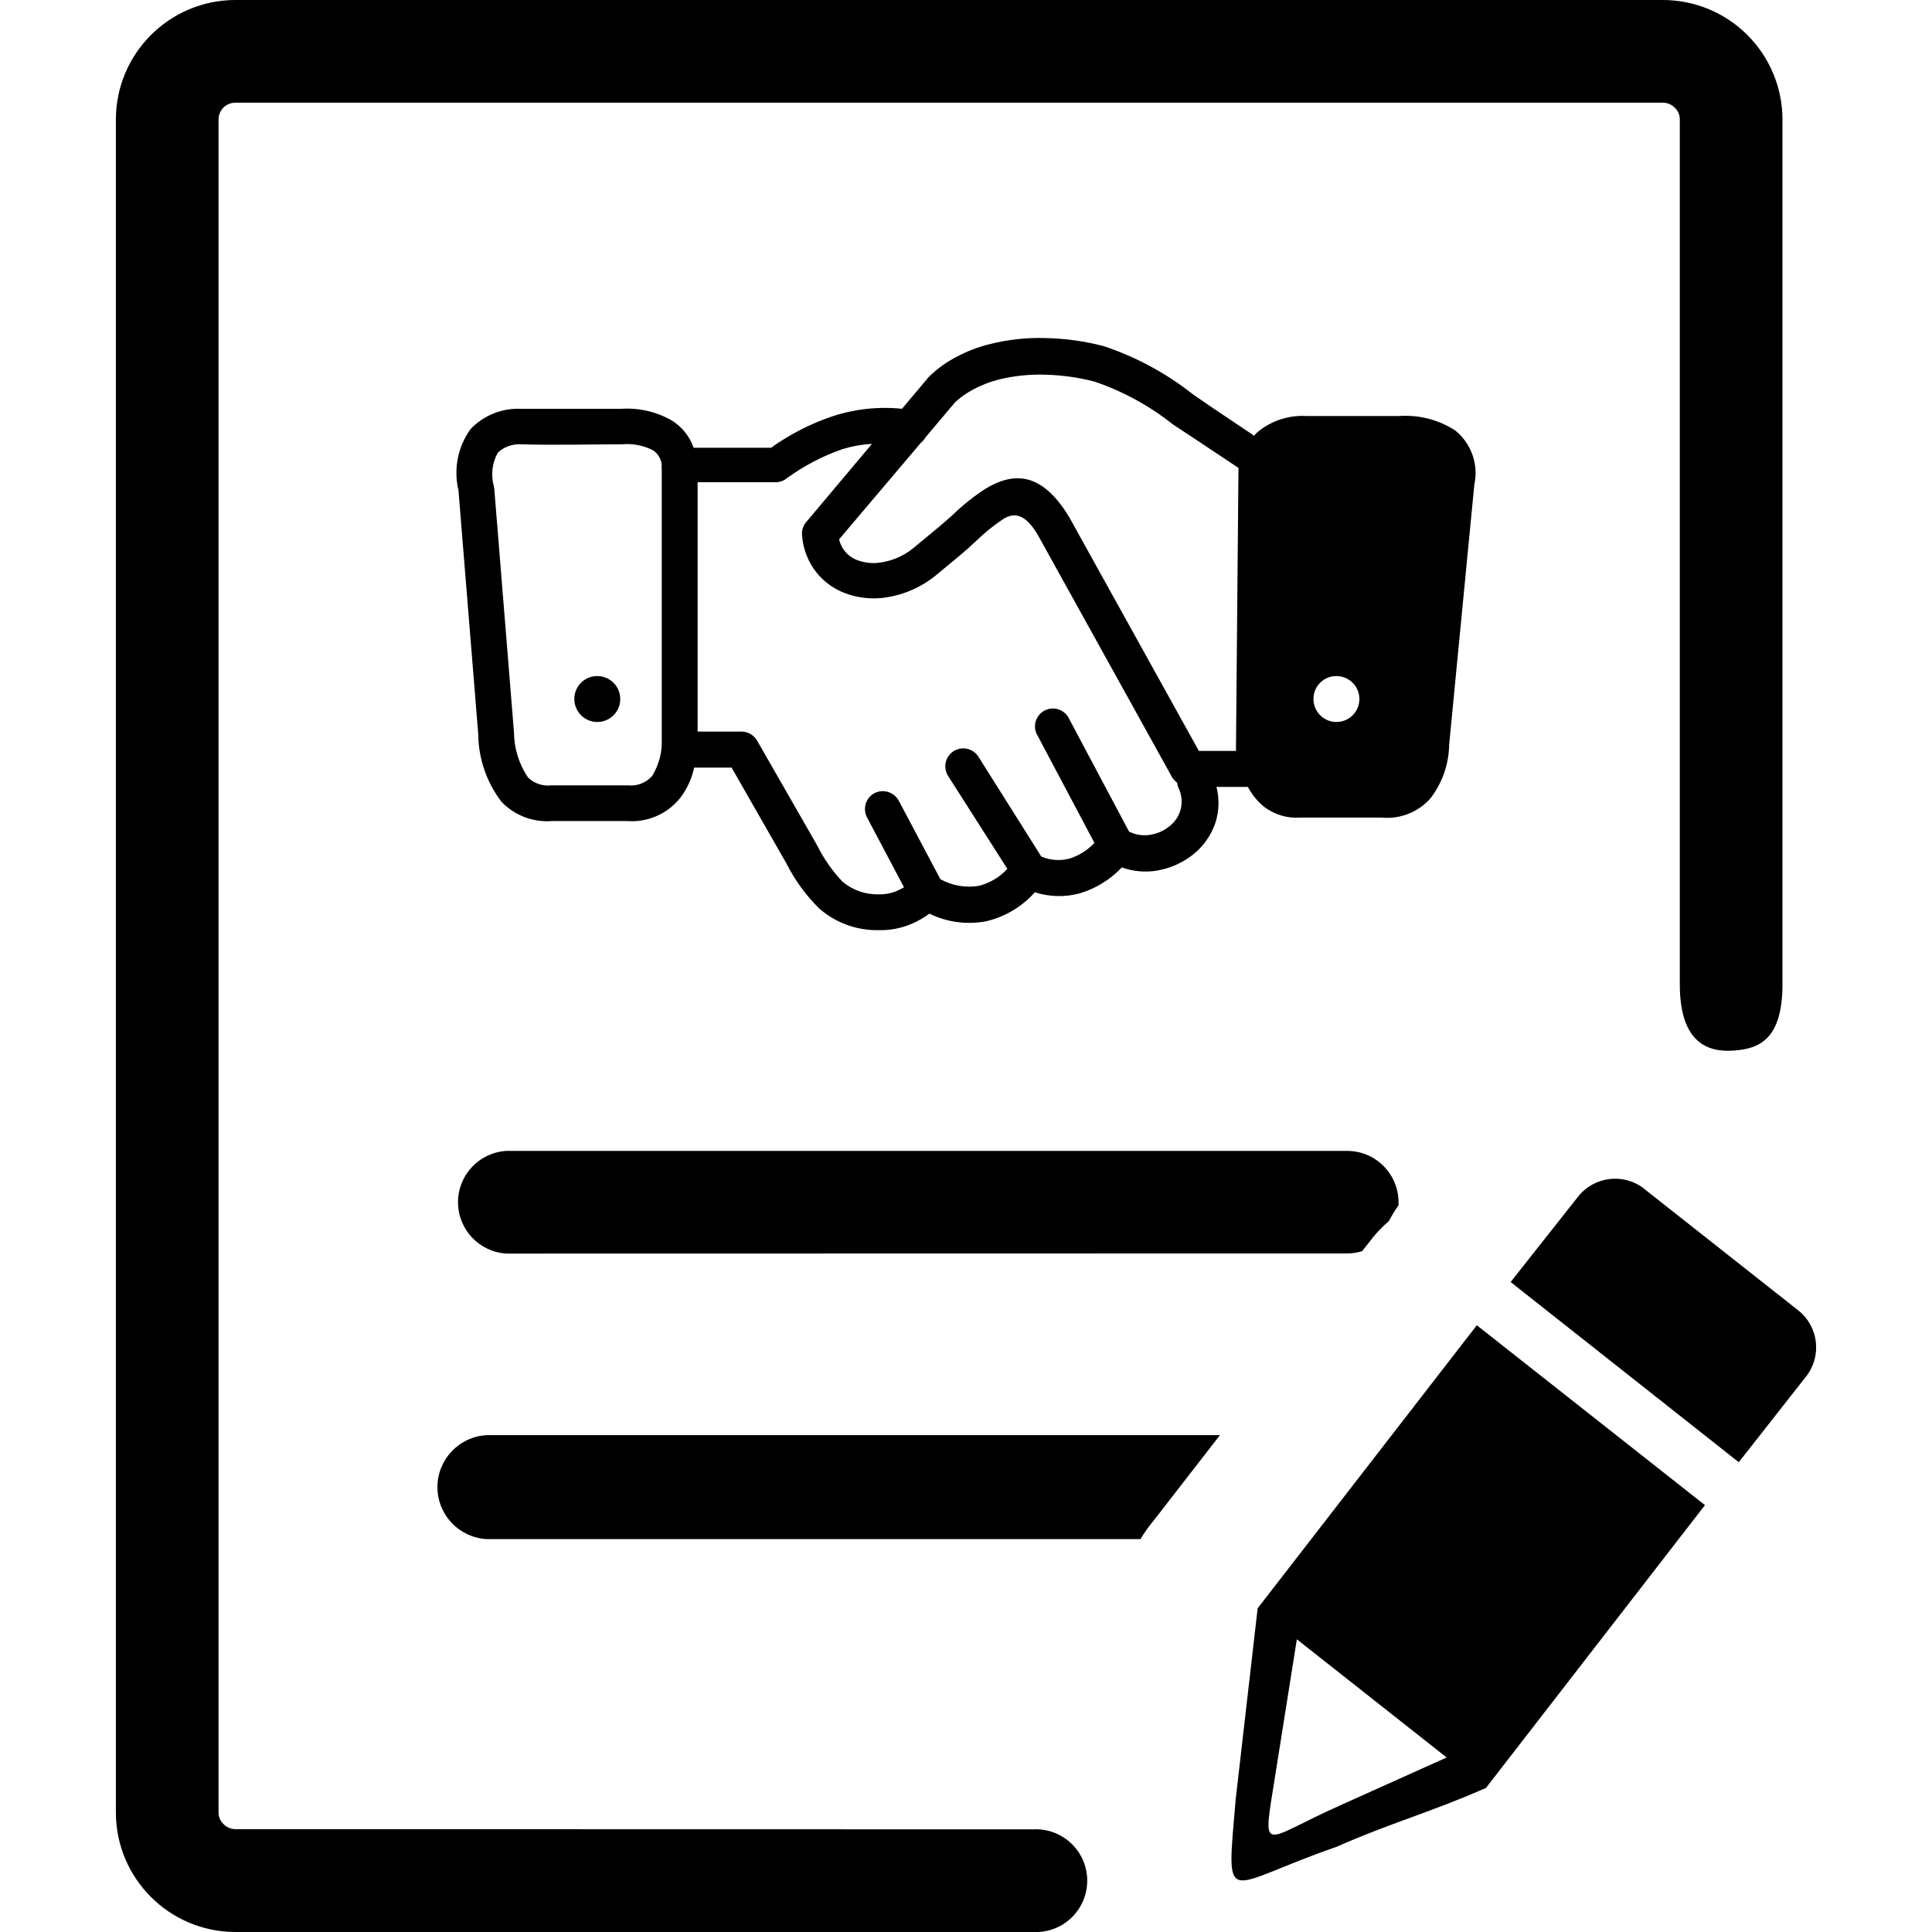
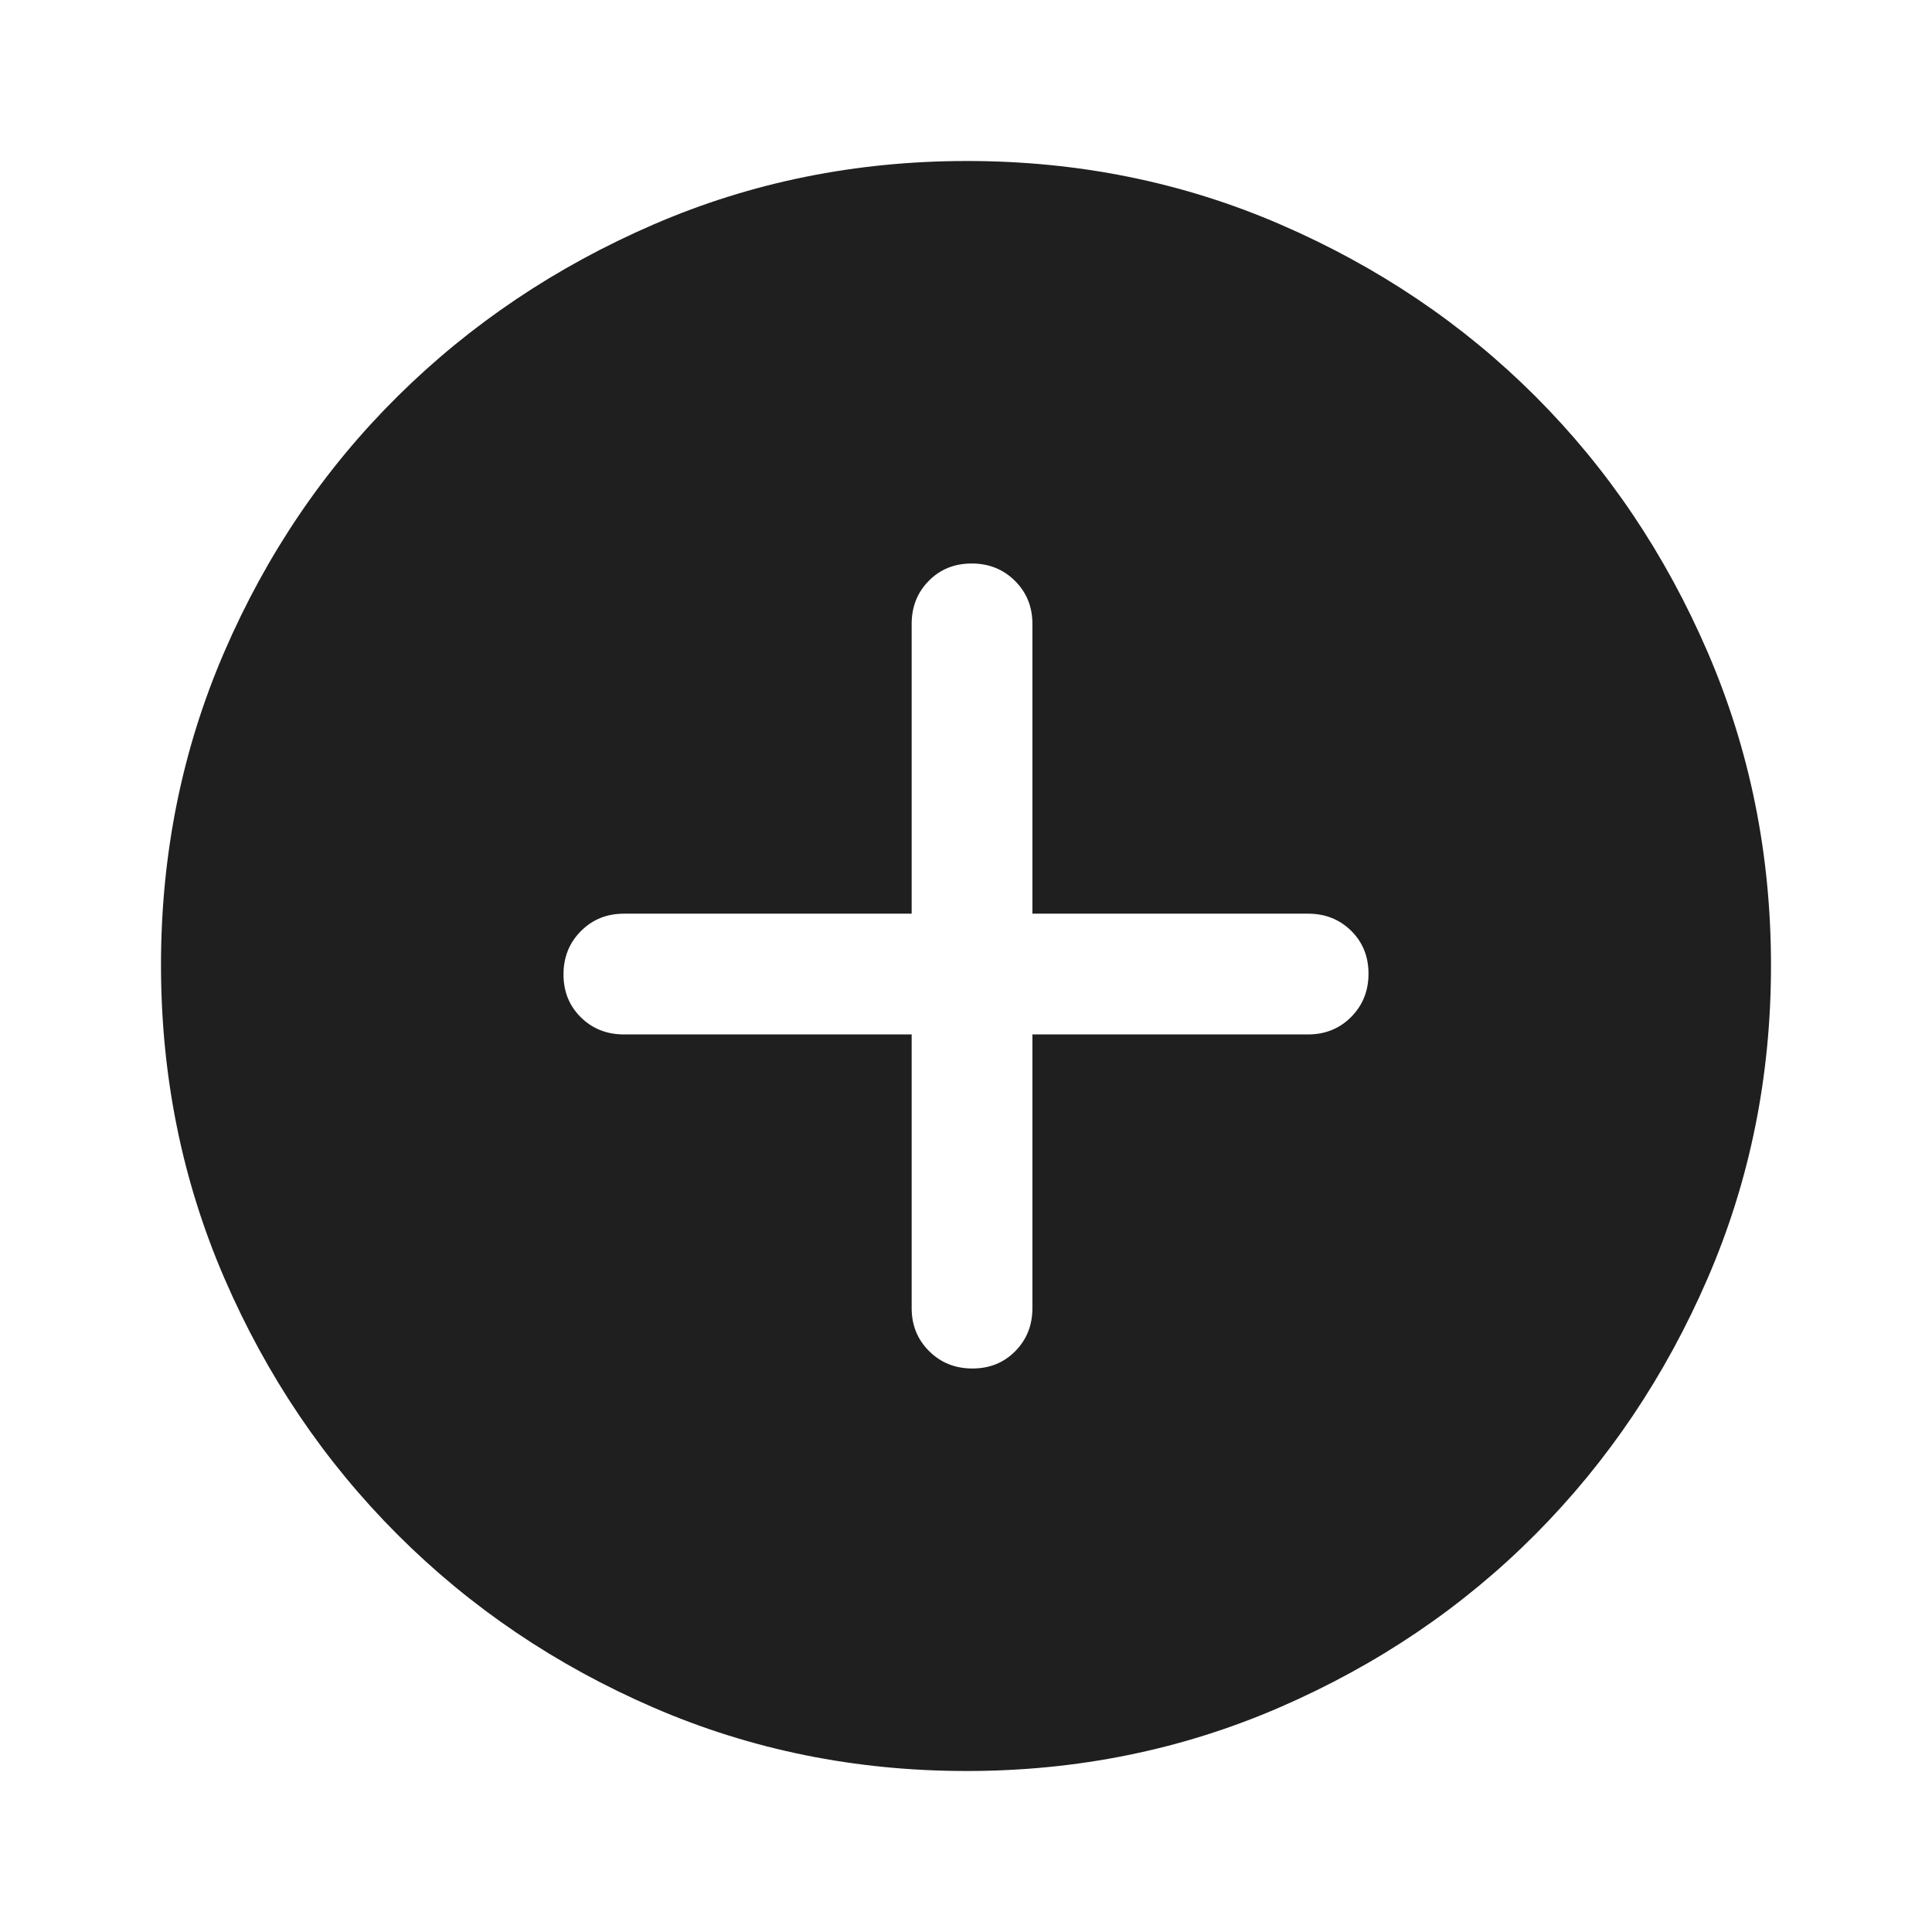
- <svg xmlns="http://www.w3.org/2000/svg" id="Layer_1" data-name="Layer 1" width="48" height="48" viewBox="0 0 108.14 122.88">
-   <defs>
-     <style>.cls-1{fill-rule:evenodd;}</style>
-   </defs>
-   <path class="cls-1" d="M24.06,31l1.26,15.57a5.2,5.2,0,0,0,.9,2.89,1.86,1.86,0,0,0,1.51.49h4.83a1.79,1.79,0,0,0,1.55-.6A4.14,4.14,0,0,0,34.72,47V29.84a.86.86,0,0,1,0-.28v0a1.3,1.3,0,0,0-.55-.92,3.65,3.65,0,0,0-2-.38c-2.11,0-4.28.06-6.37,0a2,2,0,0,0-1.5.52,2.79,2.79,0,0,0-.26,2.14V31ZM97.2,75.61l9.8,7.73a3,3,0,0,1,.5,4.21L103.22,93,88.71,81.54,93,76.11a3,3,0,0,1,4.21-.5ZM58.33,116.35a3.27,3.27,0,1,1,0,6.53H7.6a7.61,7.61,0,0,1-7.6-7.6V7.6A7.61,7.61,0,0,1,7.6,0H98.36A7.61,7.61,0,0,1,106,7.6v55c0,3.56-1.53,4.11-3.11,4.22s-3.42-.43-3.42-4.22V7.6a1,1,0,0,0-.32-.75,1.07,1.07,0,0,0-.75-.32H7.6a1.11,1.11,0,0,0-.76.31,1.13,1.13,0,0,0-.31.76V115.27a1,1,0,0,0,.32.75,1.07,1.07,0,0,0,.76.32ZM23.58,97.89a3.31,3.31,0,0,1,0-6.61H70.22L66,96.72a8.56,8.56,0,0,0-.83,1.17Zm1.27-18.16a3.27,3.27,0,0,1,0-6.53H78.32a3.27,3.27,0,0,1,3.26,3.27,1.21,1.21,0,0,1,0,.19,8.32,8.32,0,0,0-.61,1A8.14,8.14,0,0,0,79.72,79l-.46.58a3.29,3.29,0,0,1-.94.14Zm62.26,34c-3.39,1.5-6.11,2.24-9.49,3.74-7.2,2.48-7,4.15-6.4-3l1.4-12.18h0l13.94-18,14.51,11.44-13.94,18Zm-12-9.47,9.53,7.52-6.67,3c-5.22,2.31-5.06,3.42-4.21-2l1.35-8.5ZM72.38,27.72a2.13,2.13,0,0,1,.26-.26,4.47,4.47,0,0,1,3.1-1h5.87a5.8,5.8,0,0,1,3.59.93,3.48,3.48,0,0,1,1.2,3.44L84.8,47.36a5.73,5.73,0,0,1-1.2,3.43A3.68,3.68,0,0,1,80.49,52H75.34A3.39,3.39,0,0,1,73,51.29a4.06,4.06,0,0,1-1-1.24H70a4.11,4.11,0,0,1-.06,2.26,4.4,4.4,0,0,1-1.45,2.06,5.08,5.08,0,0,1-2.26,1,4.44,4.44,0,0,1-2.25-.2,6.09,6.09,0,0,1-2.68,1.65,5,5,0,0,1-2.85-.07,6,6,0,0,1-3.07,1.84,5.78,5.78,0,0,1-3.64-.48,5.58,5.58,0,0,1-1.18.67,5,5,0,0,1-2.06.38,5.57,5.57,0,0,1-3.77-1.38,11,11,0,0,1-2.08-2.86l-3.49-6.1H36.78a4.87,4.87,0,0,1-.87,1.91,3.94,3.94,0,0,1-3.4,1.49H27.74A4,4,0,0,1,24.53,51a7.17,7.17,0,0,1-1.48-4.18v-.1L21.79,31.19a4.77,4.77,0,0,1,.76-3.89A4.15,4.15,0,0,1,25.7,26h6.46a5.73,5.73,0,0,1,3.21.75,3.35,3.35,0,0,1,1.38,1.73h4.92a14.84,14.84,0,0,1,3.9-2A10.63,10.63,0,0,1,50,26l1.68-2,.1-.1a7.16,7.16,0,0,1,1.72-1.22,8.94,8.94,0,0,1,2.07-.79,13,13,0,0,1,3.51-.39,15.93,15.93,0,0,1,3.73.51l0,0a18.6,18.6,0,0,1,5.68,3.06l1.28.88,2.55,1.71ZM50.13,56.44,47.78,52a1.15,1.15,0,0,1,.46-1.55,1.16,1.16,0,0,1,1.55.47l2.65,5a3.75,3.75,0,0,0,2.45.42,3.66,3.66,0,0,0,1.81-1.08l-3.77-5.91a1.14,1.14,0,0,1,1.93-1.22l4,6.35a2.79,2.79,0,0,0,1.79.13,3.72,3.72,0,0,0,1.59-1l-3.6-6.79a1.14,1.14,0,1,1,2-1.08l3.8,7.15a2.16,2.16,0,0,0,1.37.2,2.52,2.52,0,0,0,1.19-.53,2,2,0,0,0,.7-1,2,2,0,0,0-.11-1.44,1,1,0,0,1-.09-.34,1.19,1.19,0,0,1-.39-.47l-8.48-15.3c-.81-1.37-1.52-1.42-2.19-1a12,12,0,0,0-1.75,1.42c-.35.33-.71.65-1.06.94l-1.51,1.25a6.54,6.54,0,0,1-3.48,1.42,5.19,5.19,0,0,1-2.23-.3,4.28,4.28,0,0,1-1.83-1.3,4.33,4.33,0,0,1-.94-2.41,1.15,1.15,0,0,1,.34-.91l4.11-4.89a8,8,0,0,0-1.89.34,13.66,13.66,0,0,0-3.53,1.85,1.1,1.1,0,0,1-.71.25H37V46.53h2.81a1.15,1.15,0,0,1,1,.62l3.8,6.63a9.39,9.39,0,0,0,1.61,2.3,3.41,3.41,0,0,0,2.31.8,2.68,2.68,0,0,0,1.13-.21,3.19,3.19,0,0,0,.45-.23Zm21.11-8.68.16-18-2.84-1.89L67.24,27a16.66,16.66,0,0,0-5-2.73h0a13.79,13.79,0,0,0-3.18-.44,10.87,10.87,0,0,0-2.91.31,7.18,7.18,0,0,0-1.58.61,5.41,5.41,0,0,0-1.19.83L51.5,27.81a1.05,1.05,0,0,1-.29.34L46,34.3a1.85,1.85,0,0,0,1.22,1.35,2.92,2.92,0,0,0,1.24.15,4.28,4.28,0,0,0,2.25-.93l1.47-1.22c.34-.27.66-.57,1-.86a13.86,13.86,0,0,1,2.12-1.7C57.11,30,58.89,30,60.64,32.9l8.24,14.86ZM30.62,43a1.46,1.46,0,1,1-1.46,1.46A1.45,1.45,0,0,1,30.62,43Zm47,0a1.46,1.46,0,1,1-1.45,1.46A1.45,1.45,0,0,1,77.59,43Z" />
+ <svg xmlns="http://www.w3.org/2000/svg" height="48px" viewBox="0 -960 960 960" width="48px" fill="#1f1f1f">
+   <path d="M453-446v136q0 12.75 8.68 21.37 8.67 8.63 21.5 8.63 12.82 0 21.32-8.63 8.5-8.62 8.5-21.37v-136h137q12.75 0 21.38-8.68 8.62-8.67 8.62-21.5 0-12.82-8.62-21.32-8.63-8.5-21.38-8.5H513v-144q0-12.75-8.68-21.38-8.67-8.62-21.5-8.62-12.82 0-21.32 8.62-8.5 8.63-8.5 21.38v144H310q-12.75 0-21.37 8.68-8.63 8.67-8.63 21.5 0 12.82 8.63 21.32 8.62 8.5 21.37 8.5h143Zm27.27 366q-82.74 0-155.5-31.5Q252-143 197.5-197.5t-86-127.34Q80-397.68 80-480.5t31.5-155.66Q143-709 197.5-763t127.34-85.5Q397.68-880 480.5-880t155.66 31.5Q709-817 763-763t85.5 127Q880-563 880-480.27q0 82.74-31.5 155.5Q817-252 763-197.68q-54 54.31-127 86Q563-80 480.27-80Z" />
</svg>
